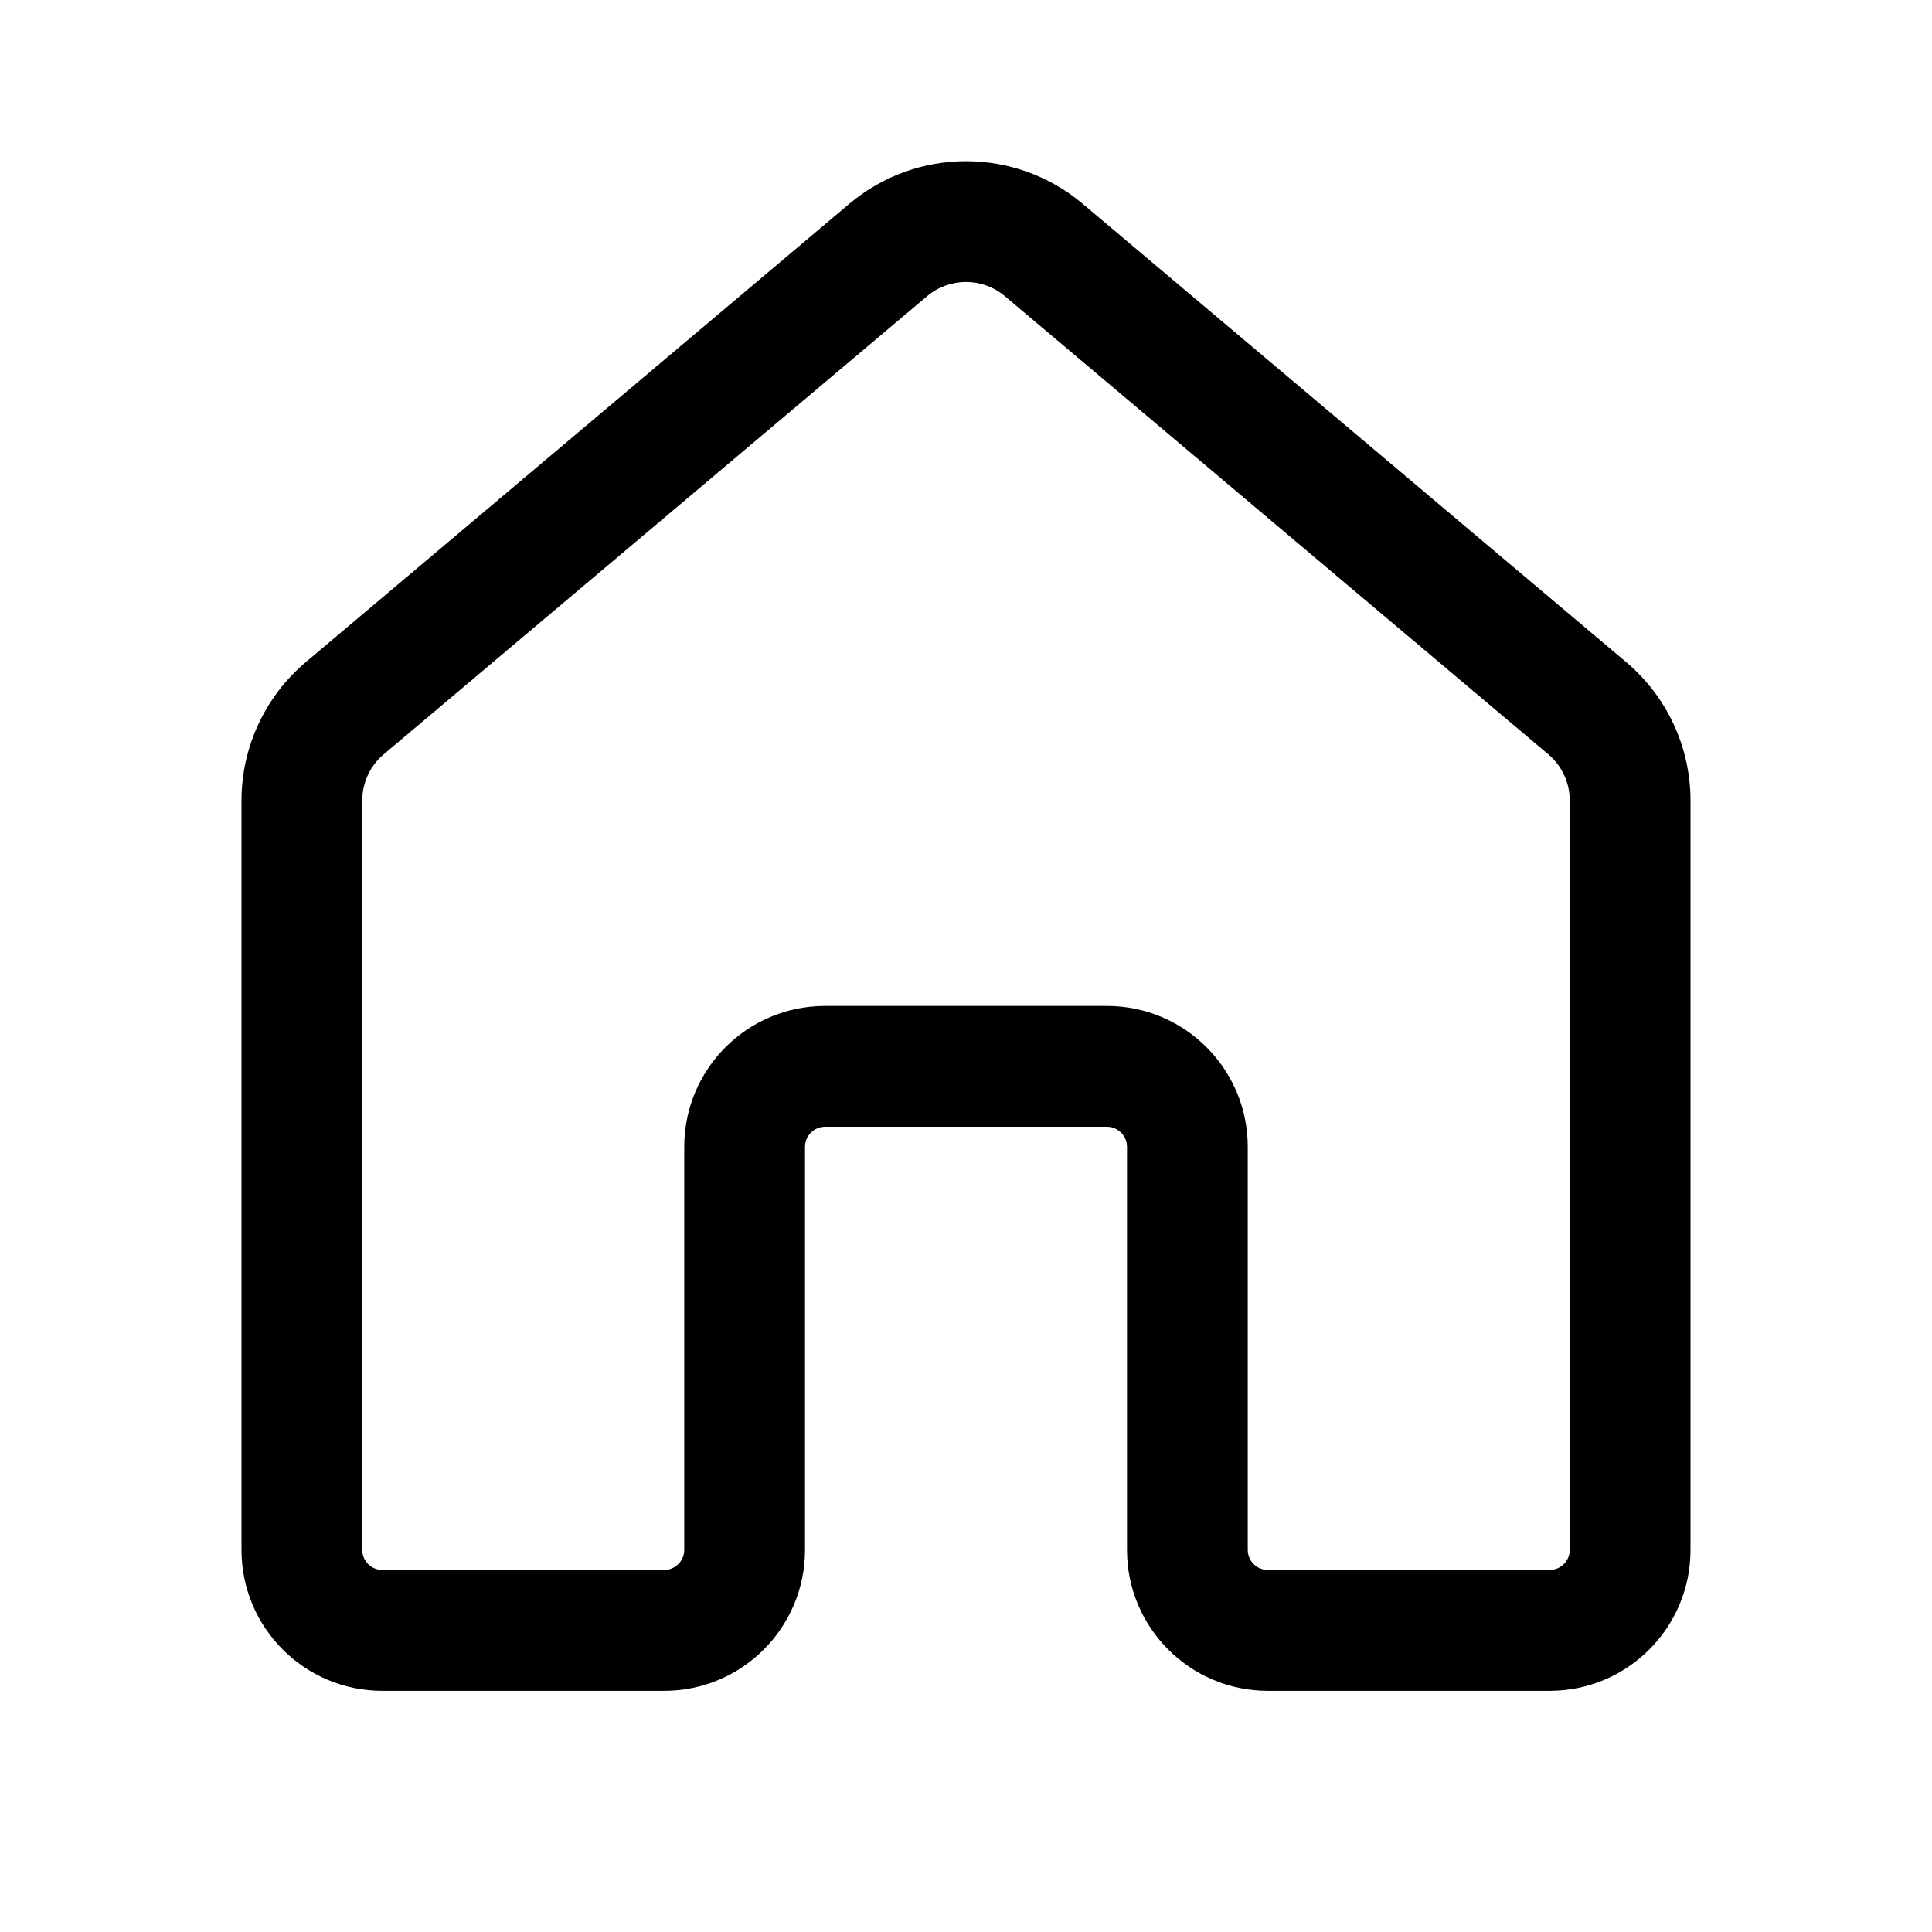
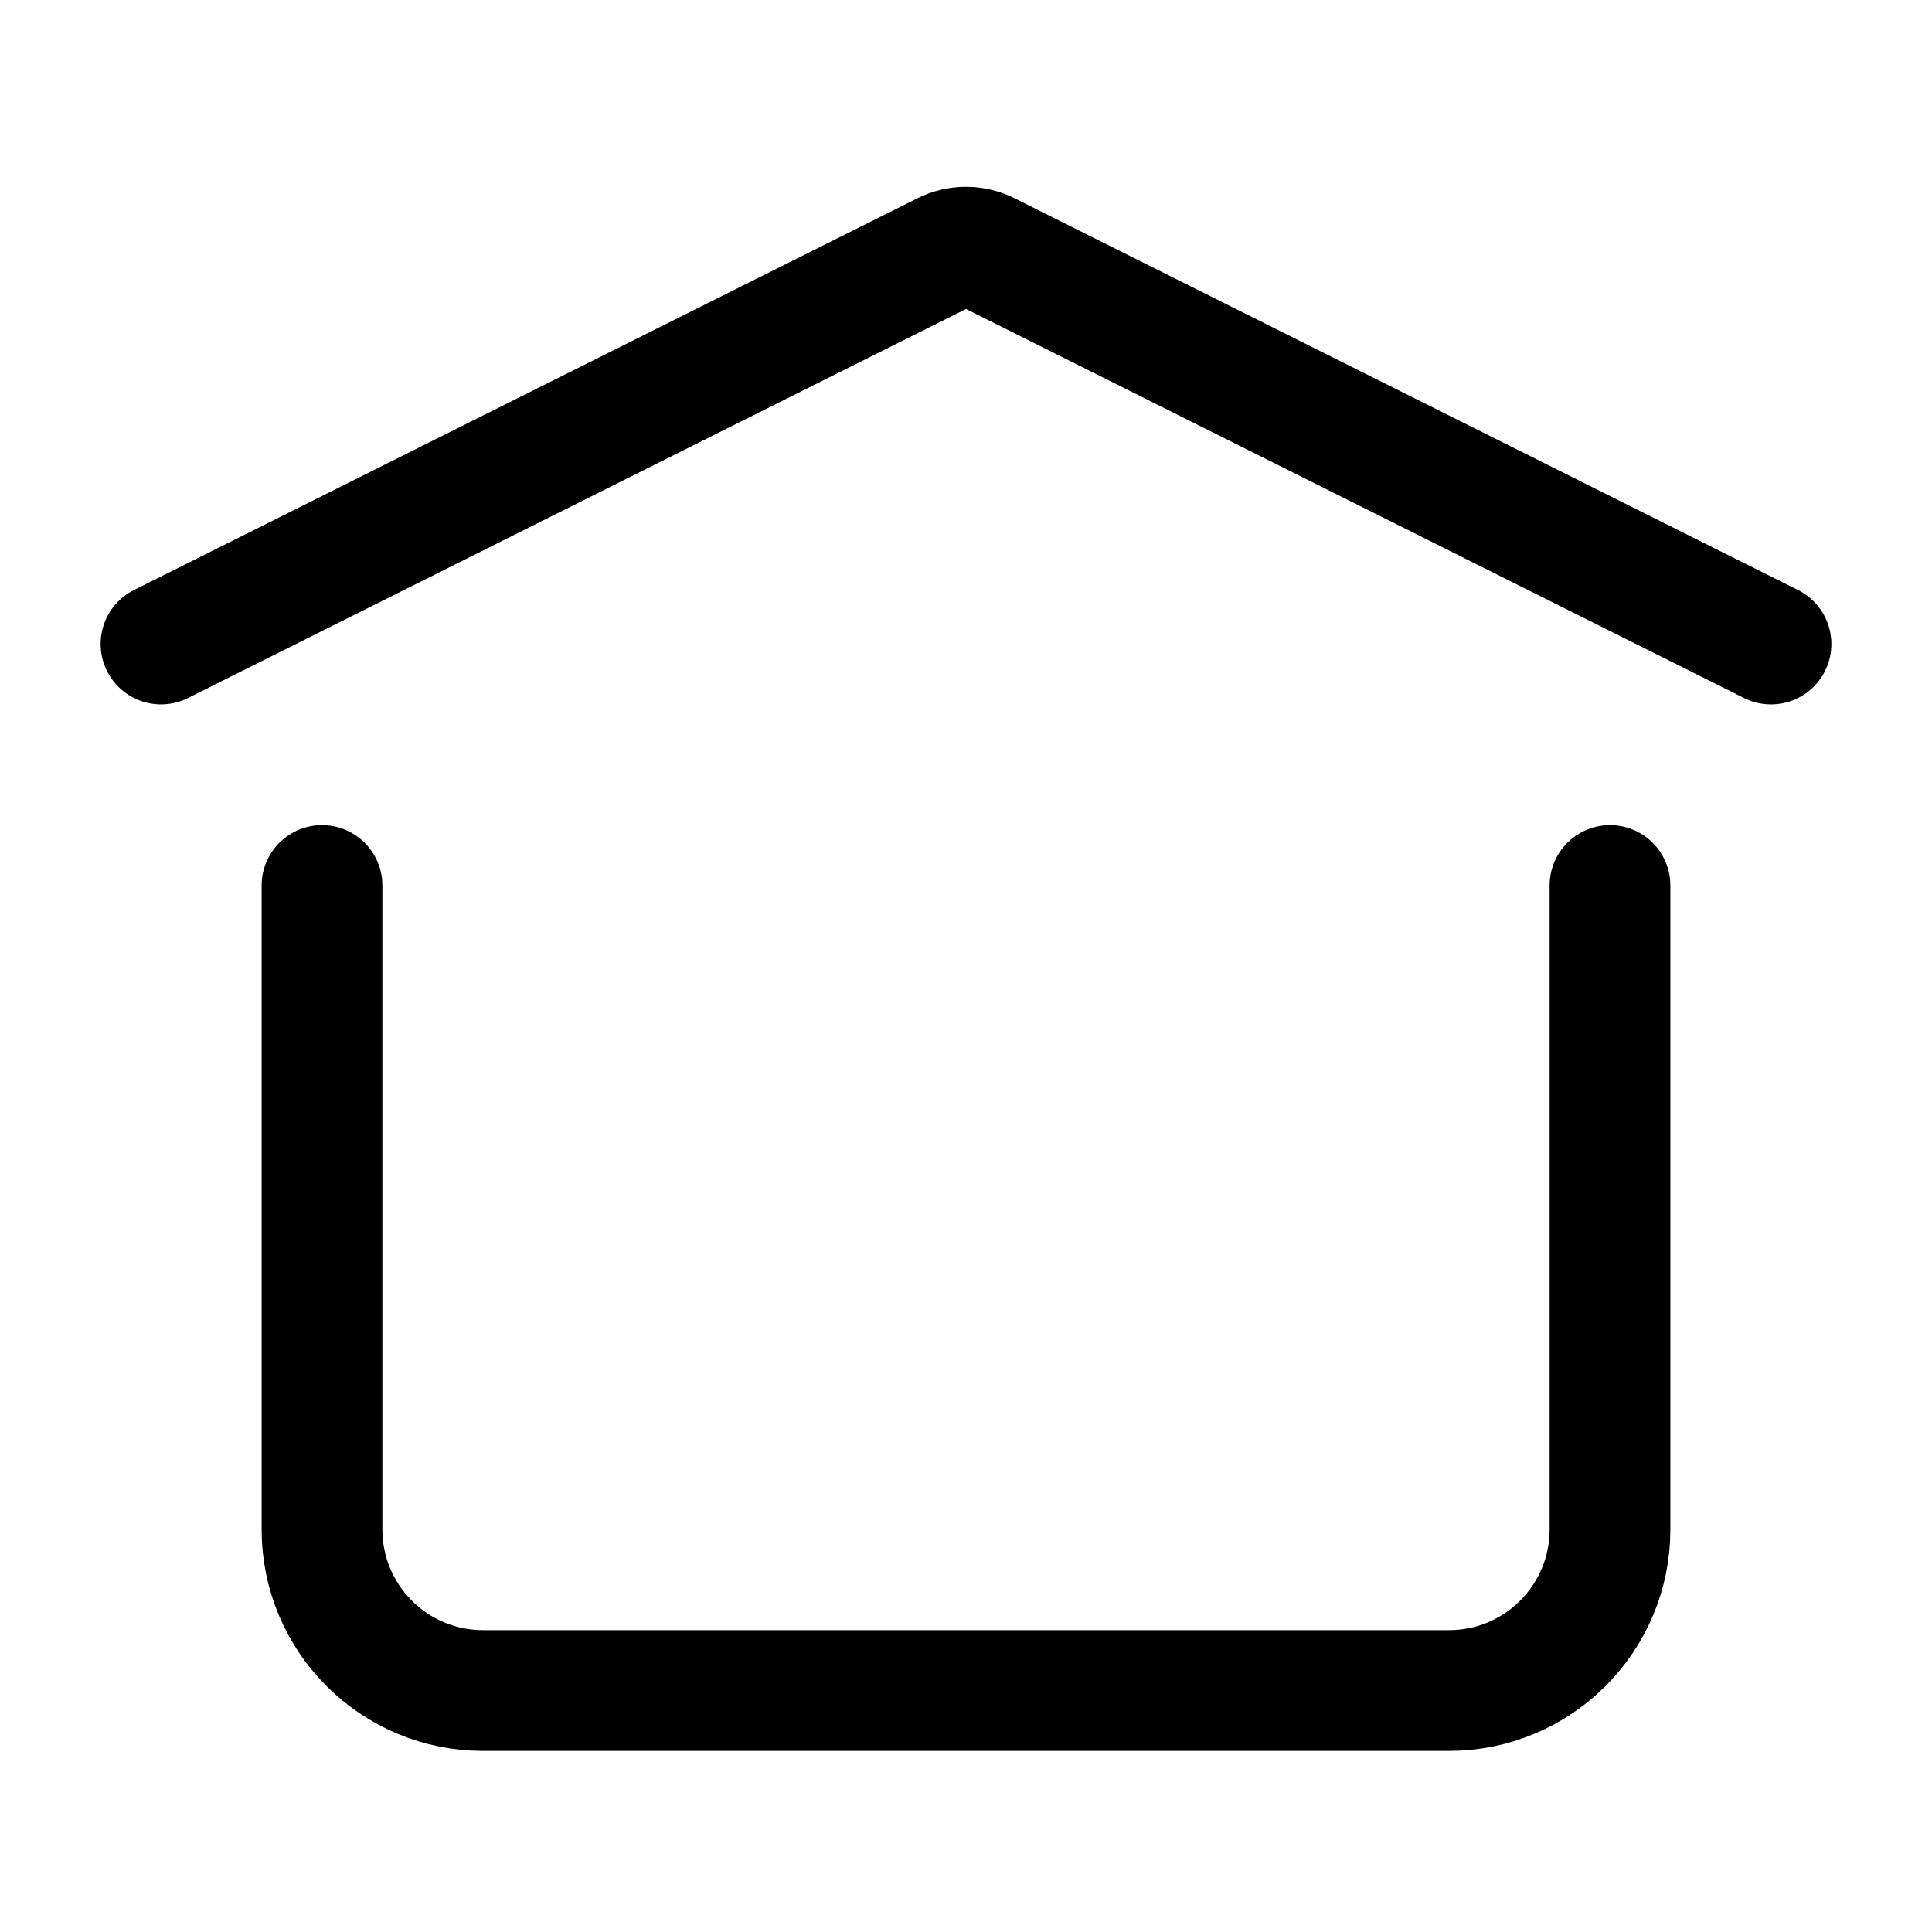
- <svg xmlns="http://www.w3.org/2000/svg" width="1em" height="1em" viewBox="0 0 24 24">
-   <path fill="currentColor" d="M10.55 2.532a2.25 2.25 0 0 1 2.9 0l6.75 5.692c.507.428.8 1.057.8 1.72v9.31a1.75 1.75 0 0 1-1.75 1.75h-3.5a1.75 1.75 0 0 1-1.75-1.75v-5.007a.25.25 0 0 0-.25-.25h-3.5a.25.25 0 0 0-.25.25v5.007a1.75 1.75 0 0 1-1.75 1.75h-3.5A1.75 1.75 0 0 1 3 19.254v-9.31c0-.663.293-1.292.8-1.72zm1.933 1.147a.75.75 0 0 0-.966 0L4.767 9.37a.75.75 0 0 0-.267.573v9.31c0 .138.112.25.25.25h3.5a.25.25 0 0 0 .25-.25v-5.007c0-.967.784-1.75 1.75-1.75h3.5c.966 0 1.75.783 1.75 1.75v5.007c0 .138.112.25.25.25h3.5a.25.25 0 0 0 .25-.25v-9.31a.75.75 0 0 0-.267-.573z" />
+ <svg xmlns="http://www.w3.org/2000/svg" width="12" height="12" viewBox="0 0 24 24">
+   <path fill="none" stroke="currentColor" stroke-linecap="round" stroke-linejoin="round" stroke-width="1.5" d="m2 8l9.732-4.866a.6.6 0 0 1 .536 0L22 8m-2 3v8a2 2 0 0 1-2 2H6a2 2 0 0 1-2-2v-8" />
</svg>
